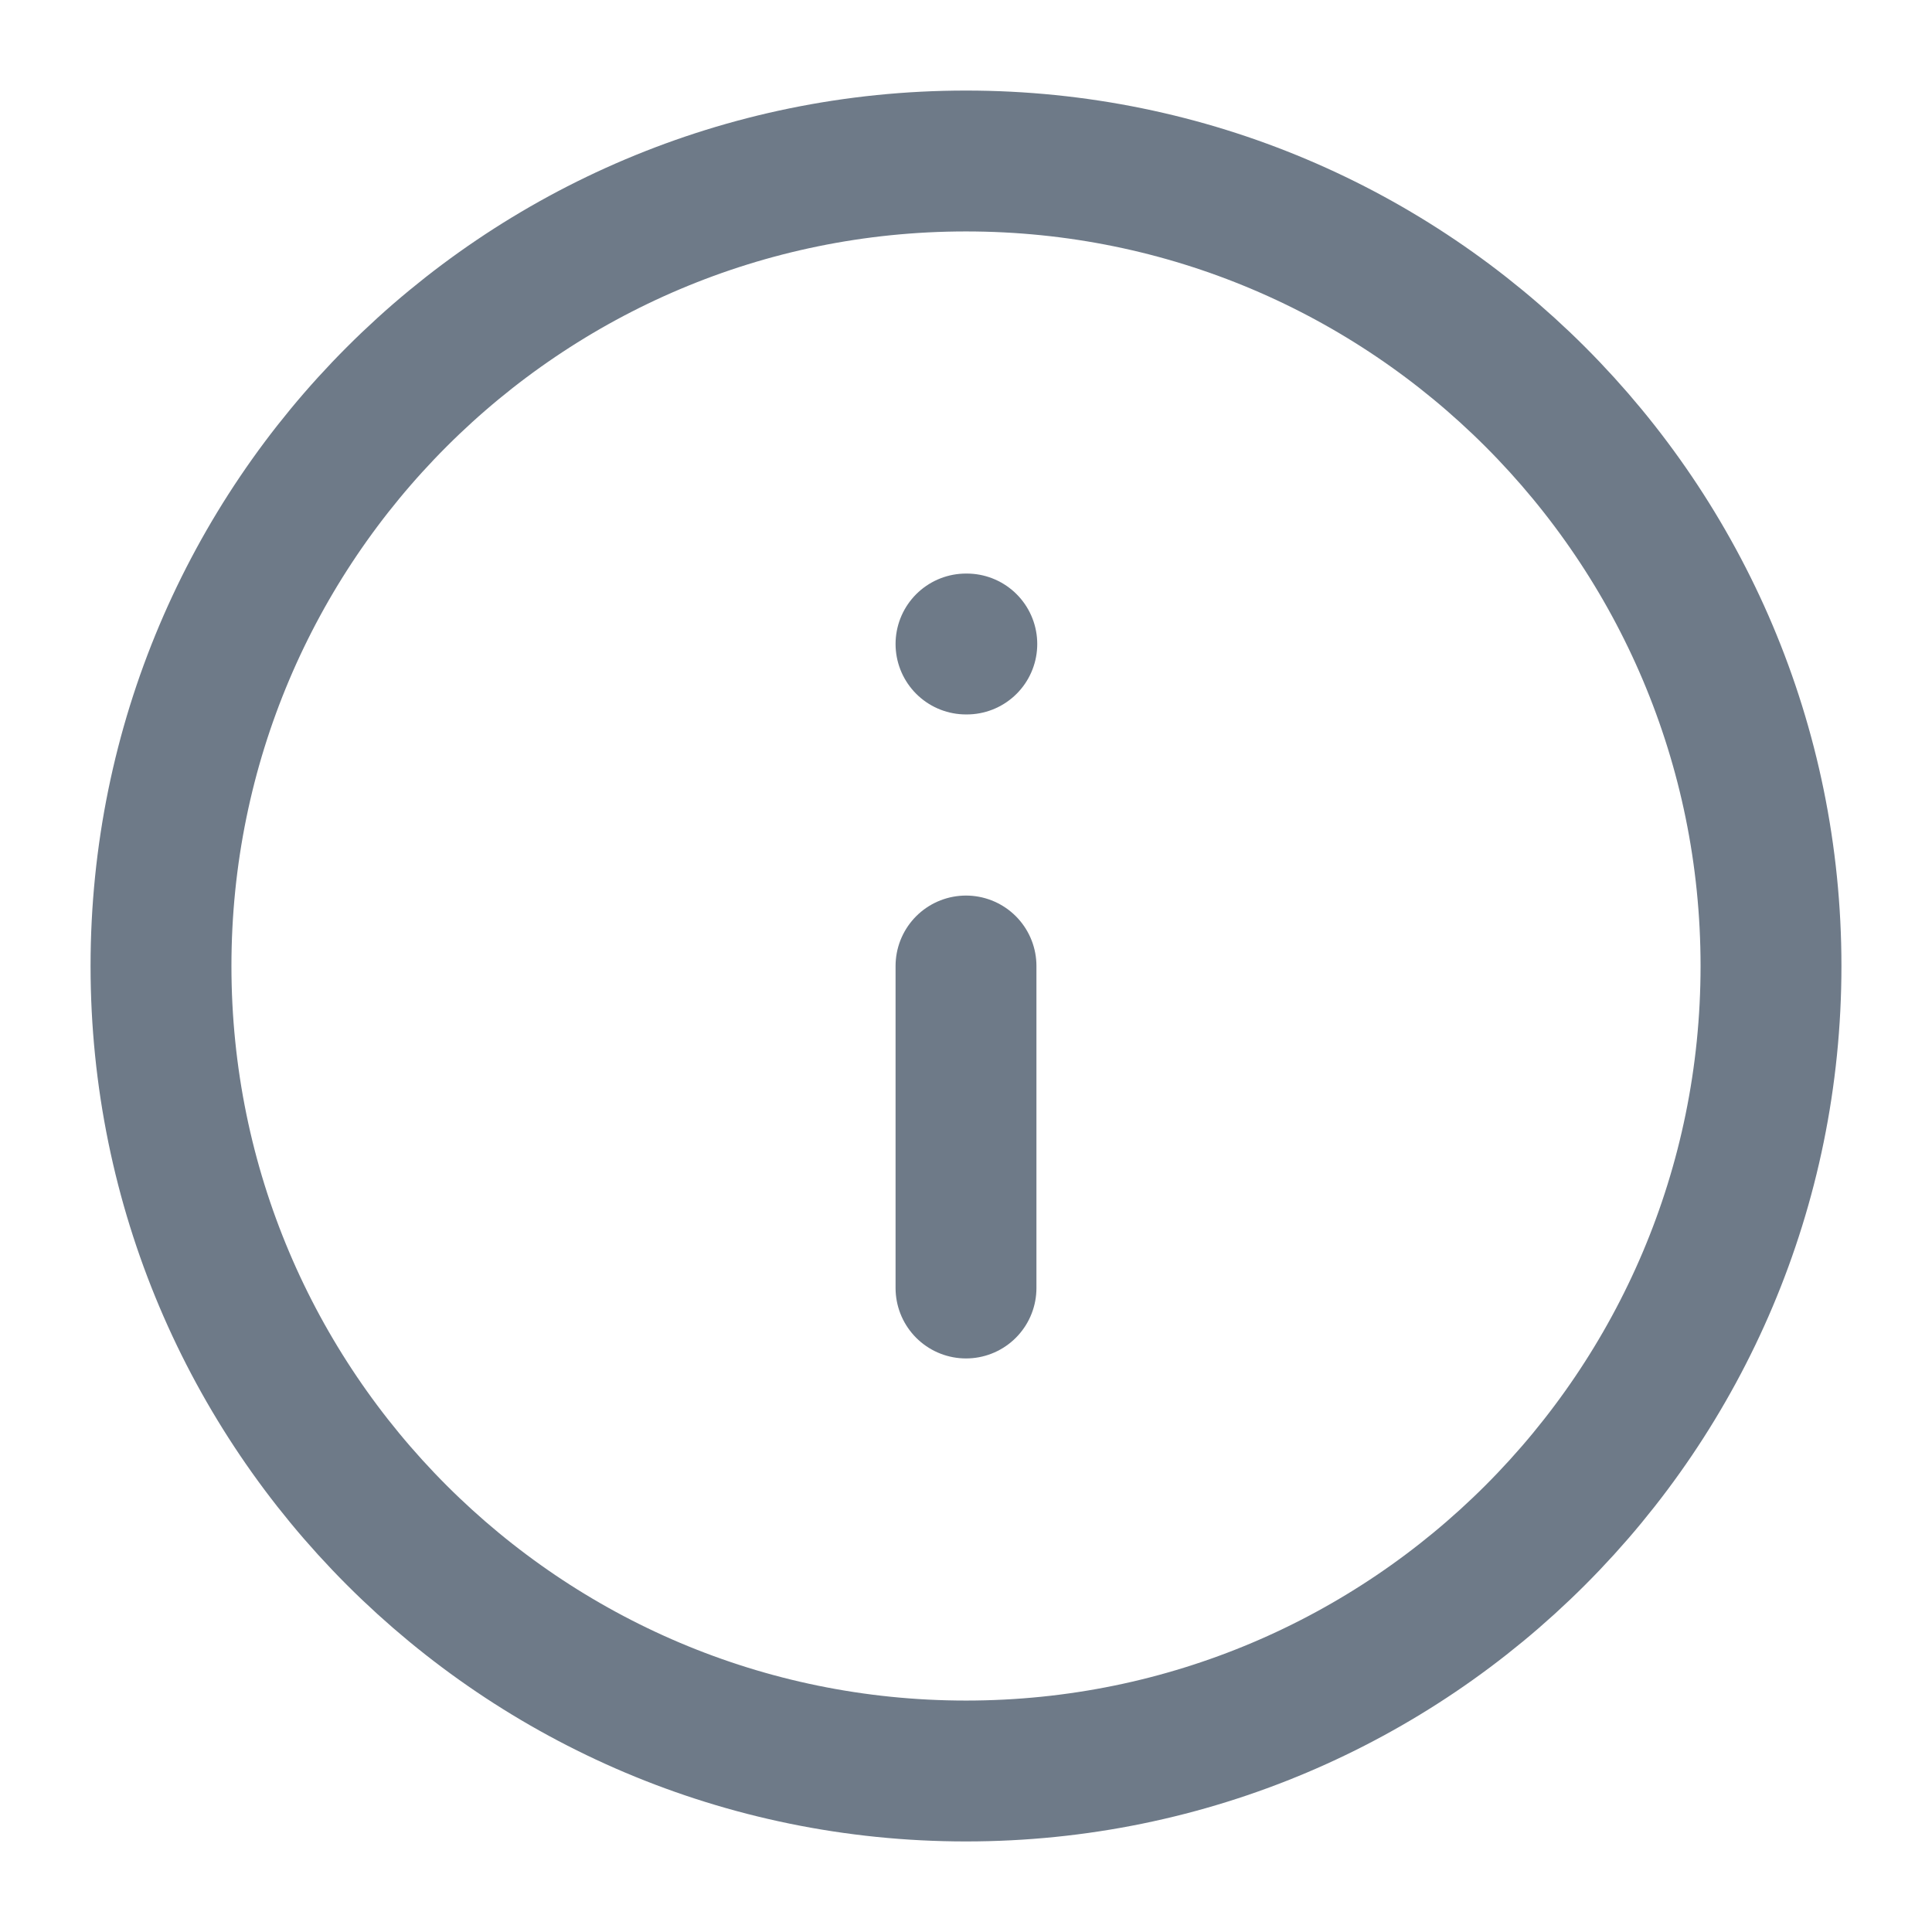
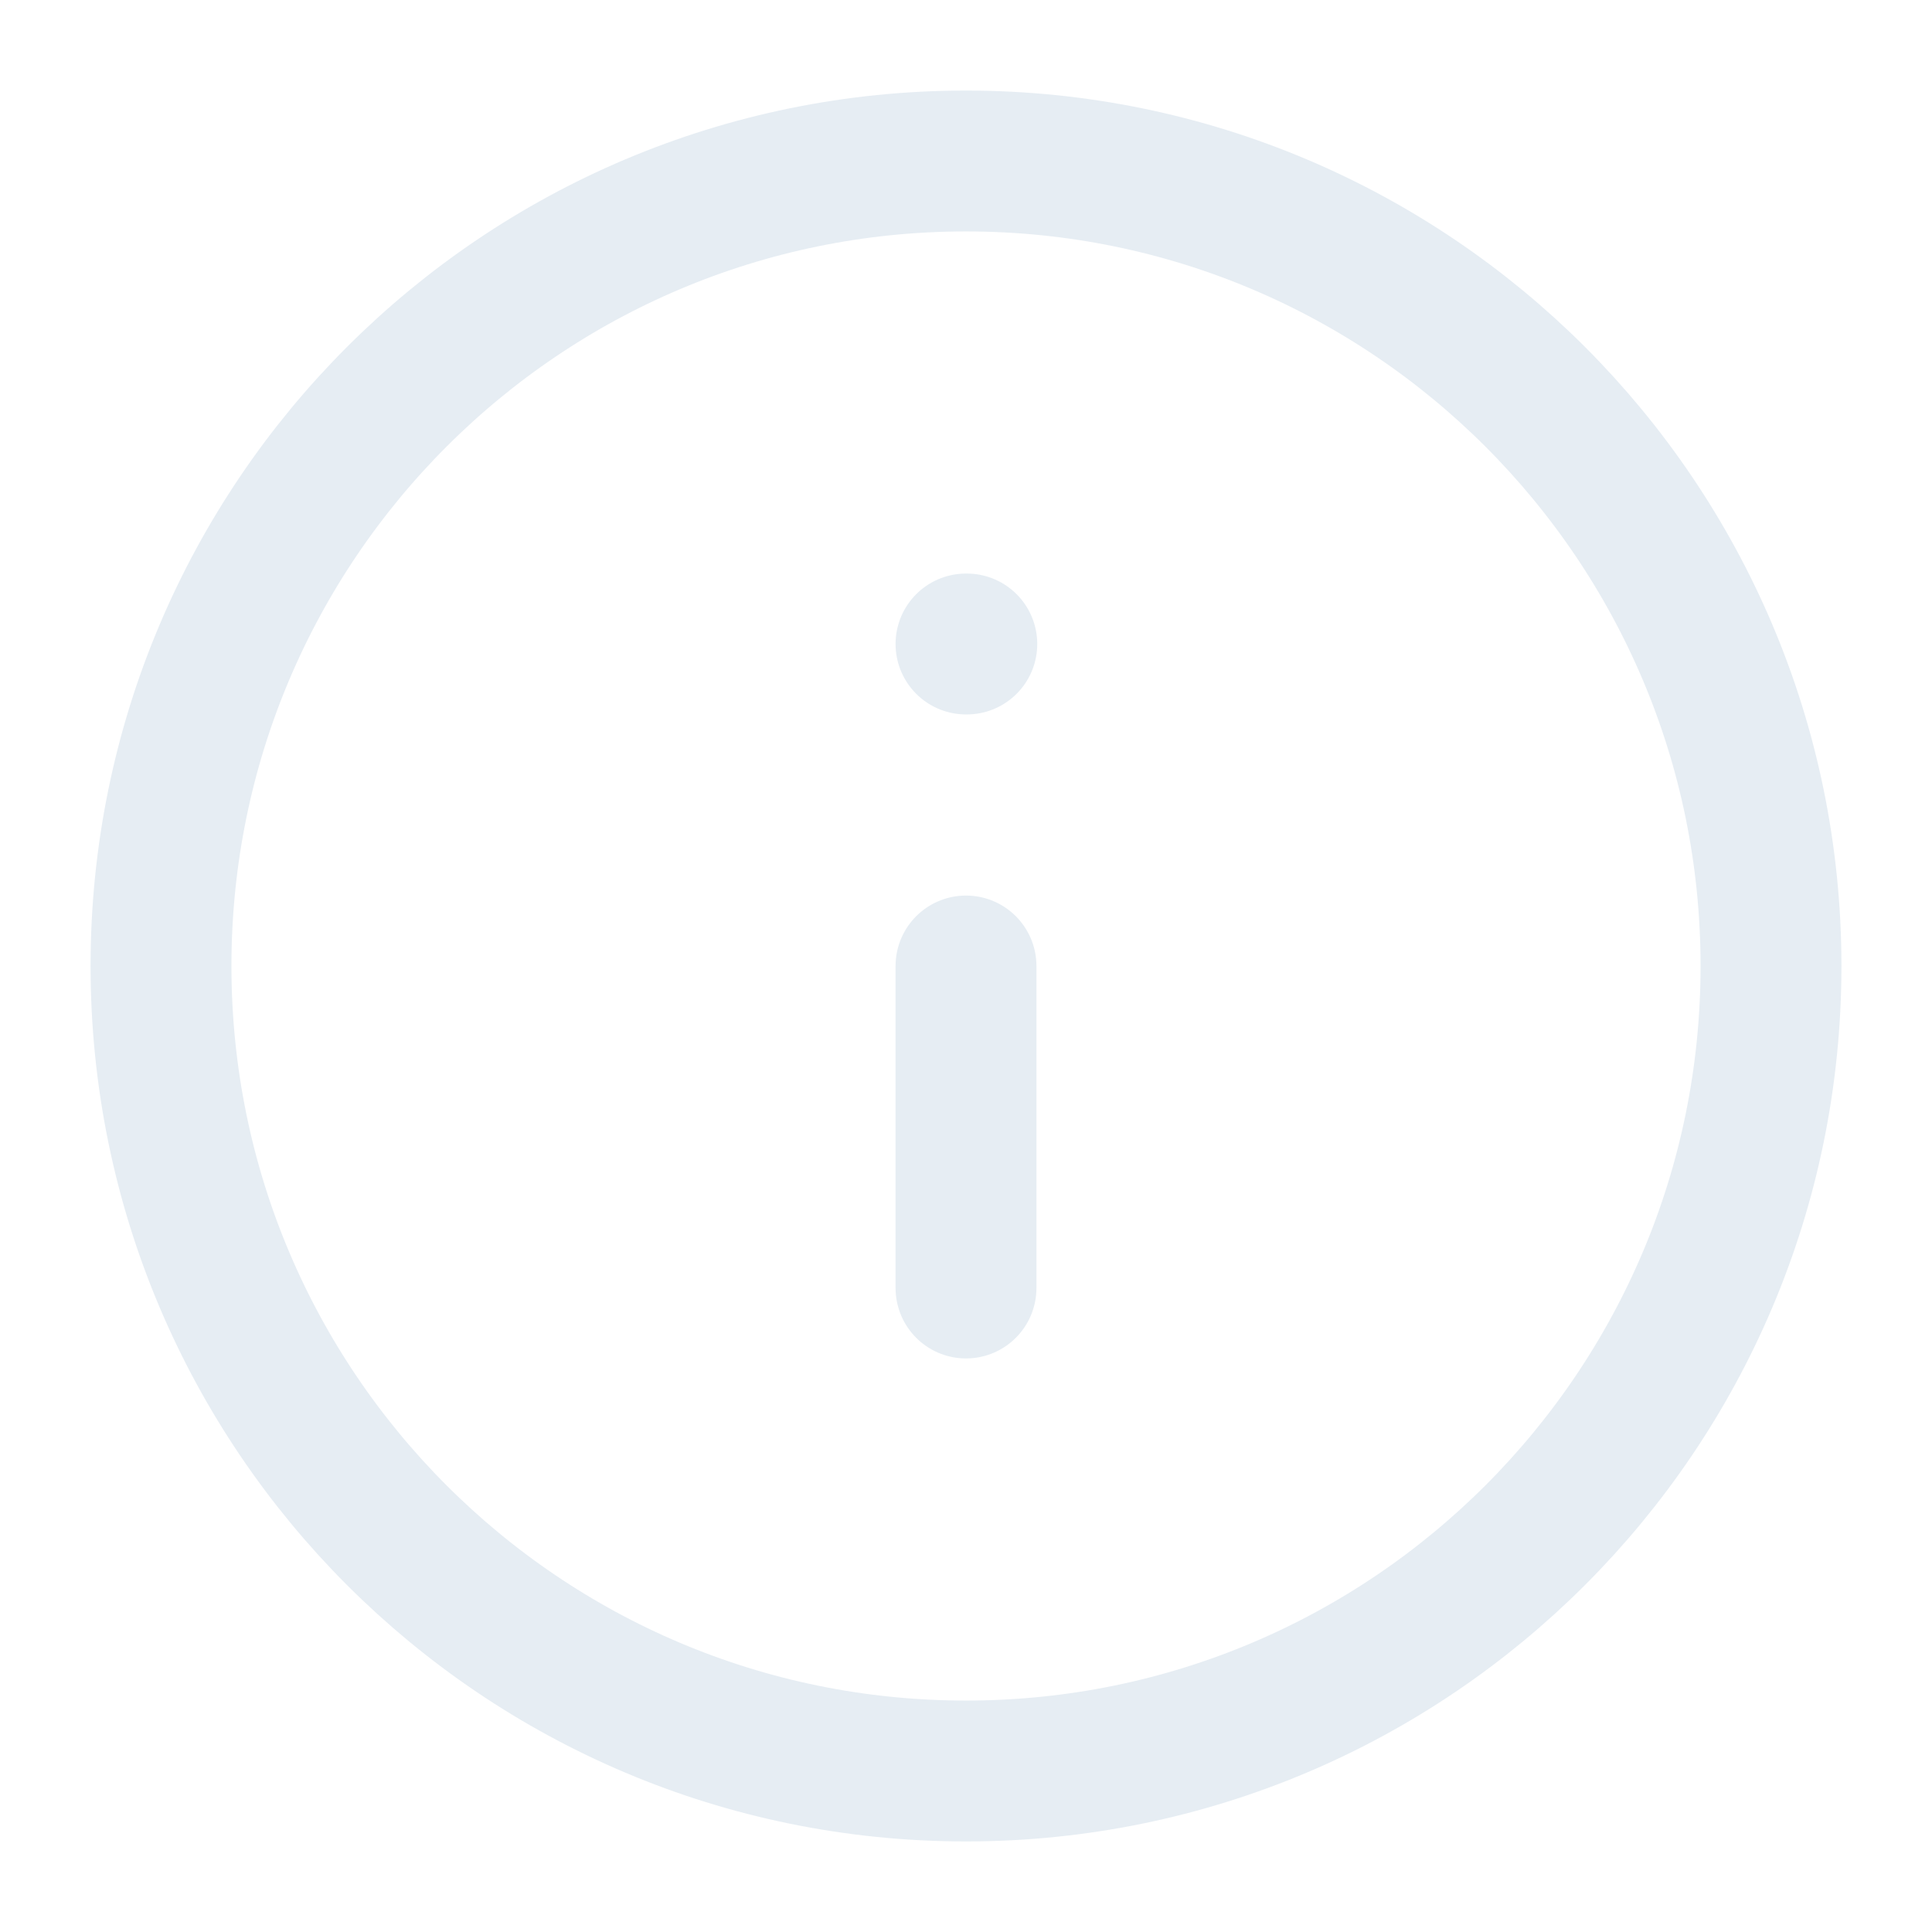
<svg xmlns="http://www.w3.org/2000/svg" viewBox="0 0 24 24" width="24" height="24">
-   <style type="text/css" id="current-color-scheme">.ColorScheme-Text{color:#6e7a88;}</style>
+   <style type="text/css" id="current-color-scheme">.ColorScheme-Text{color:#e6edf3;}</style>
  <g class="ColorScheme-Text" fill="none" stroke="currentColor" stroke-width="1.75" stroke-linecap="round" stroke-linejoin="round">
    <circle cx="12" cy="12" r="10" />
    <path d="M12 16v-4" />
    <path d="M12 8h.01" />
  </g>
</svg>
